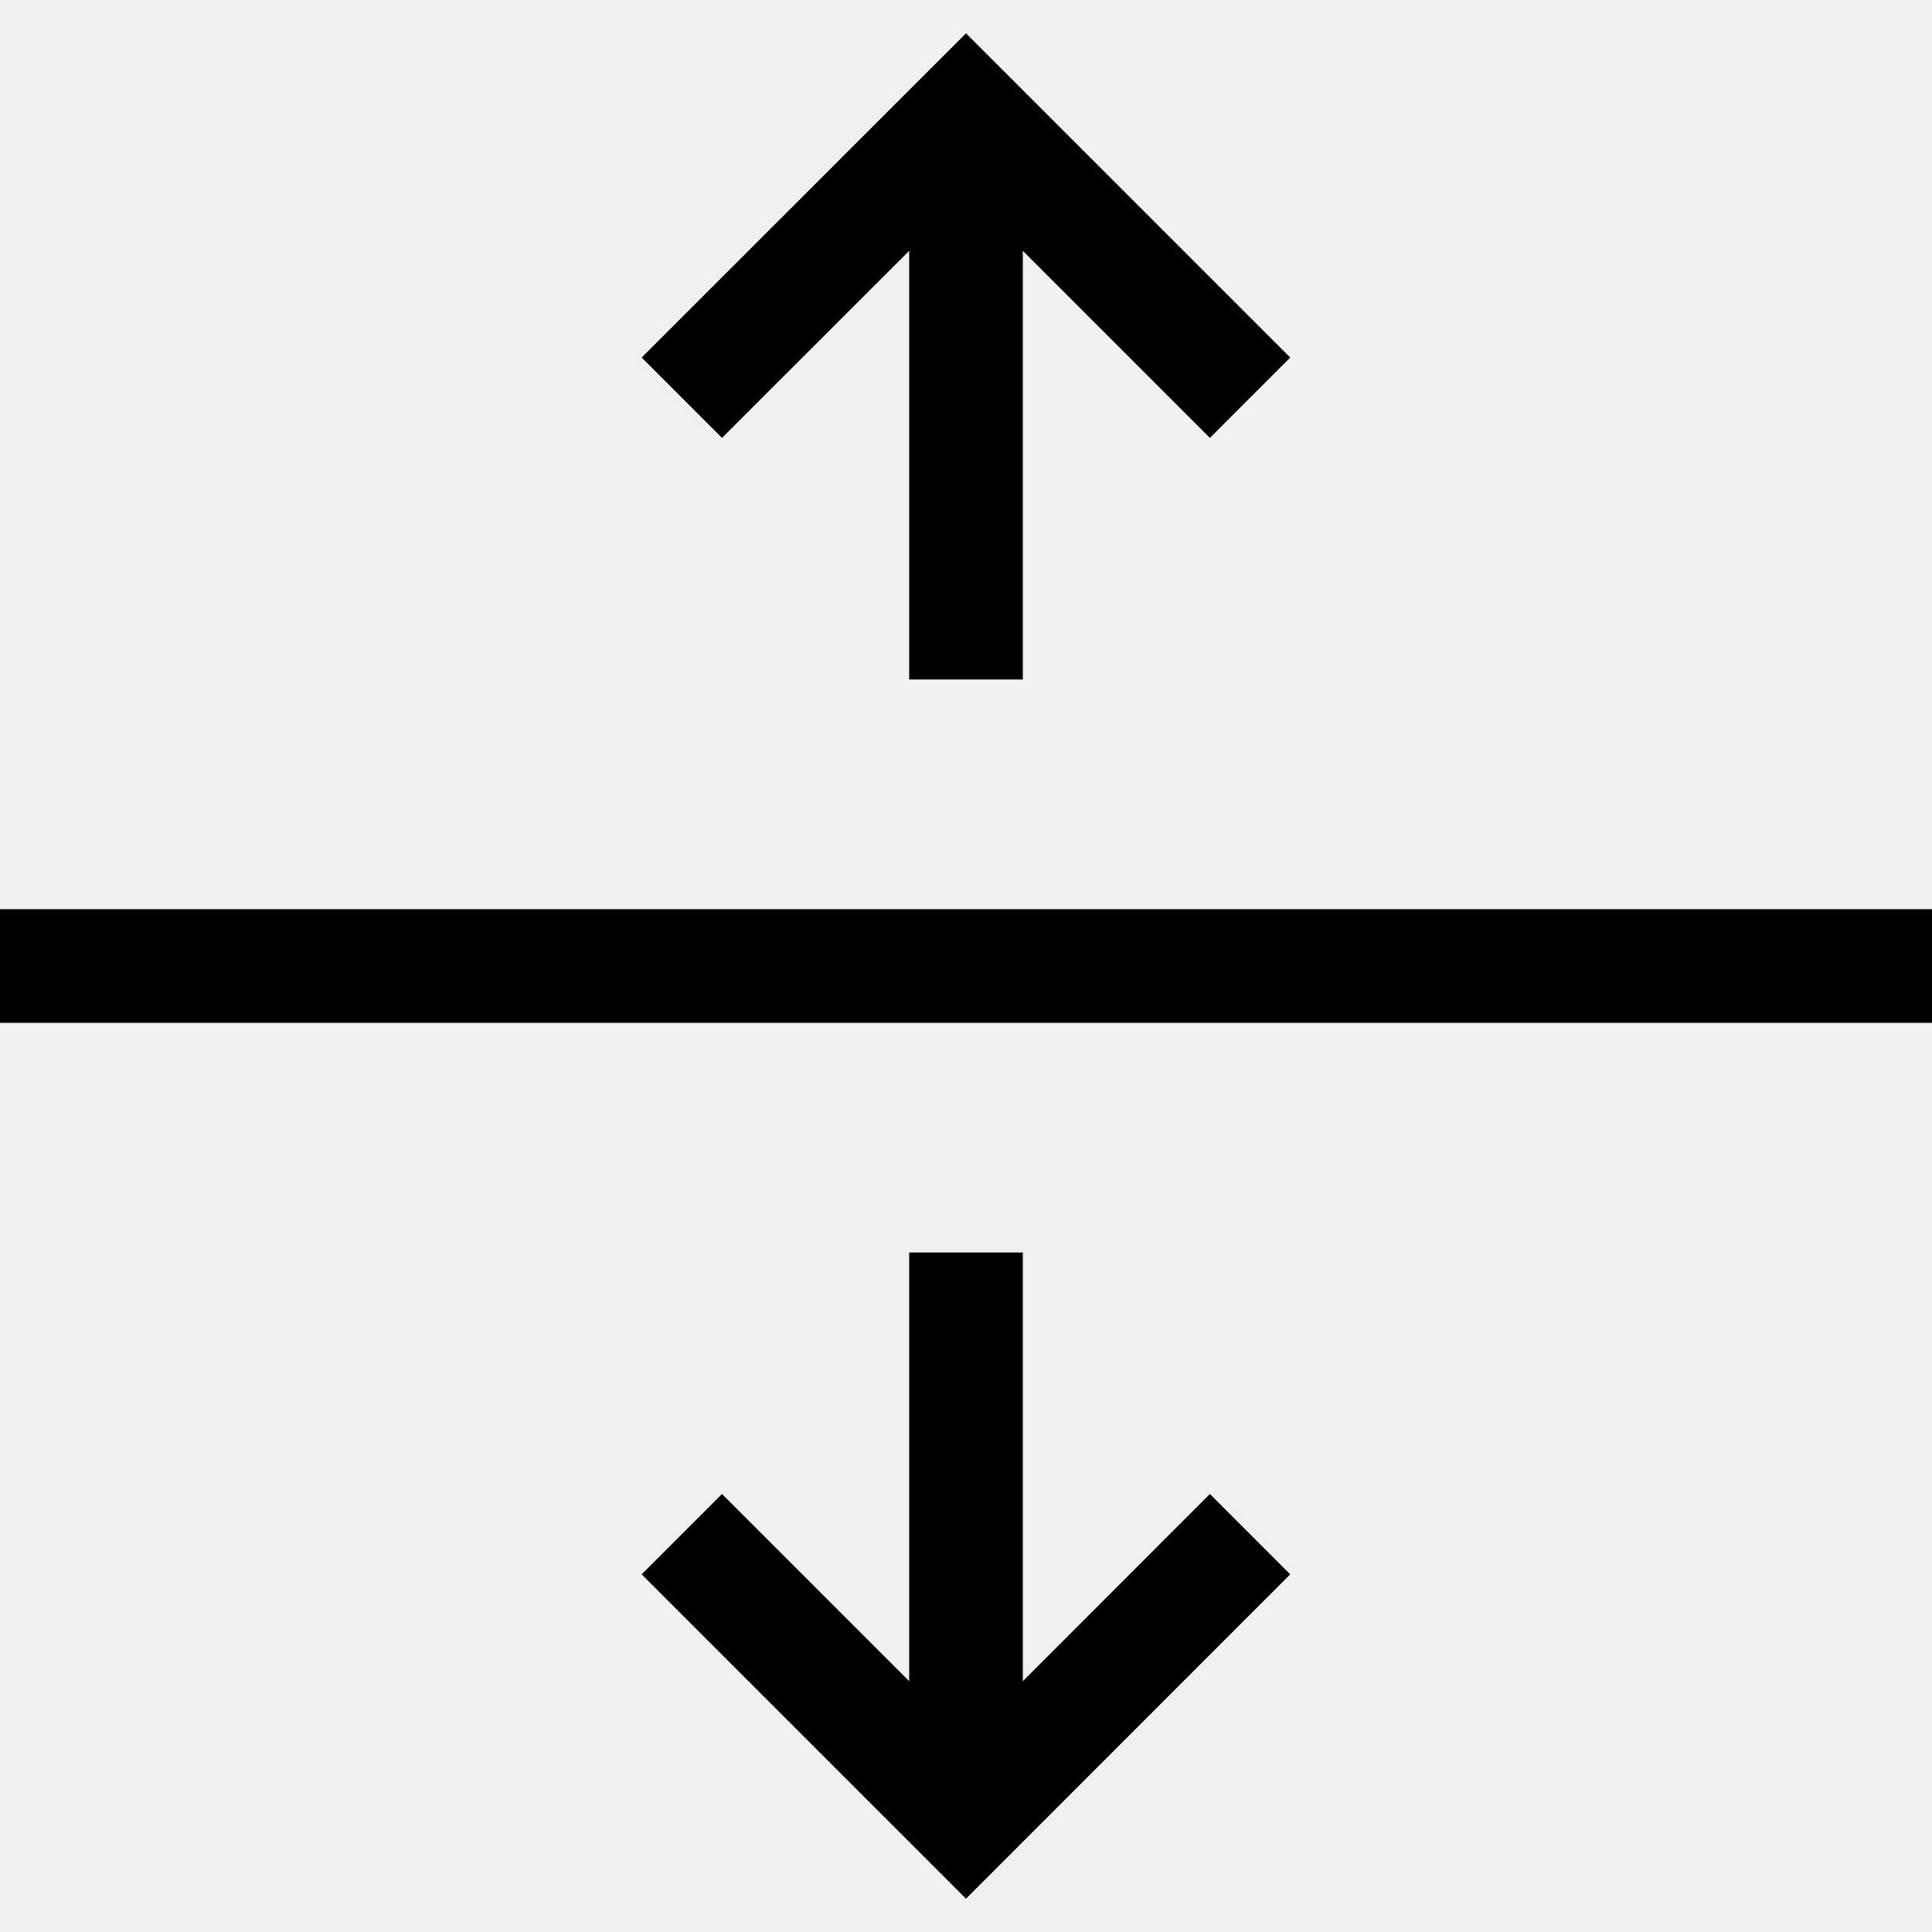
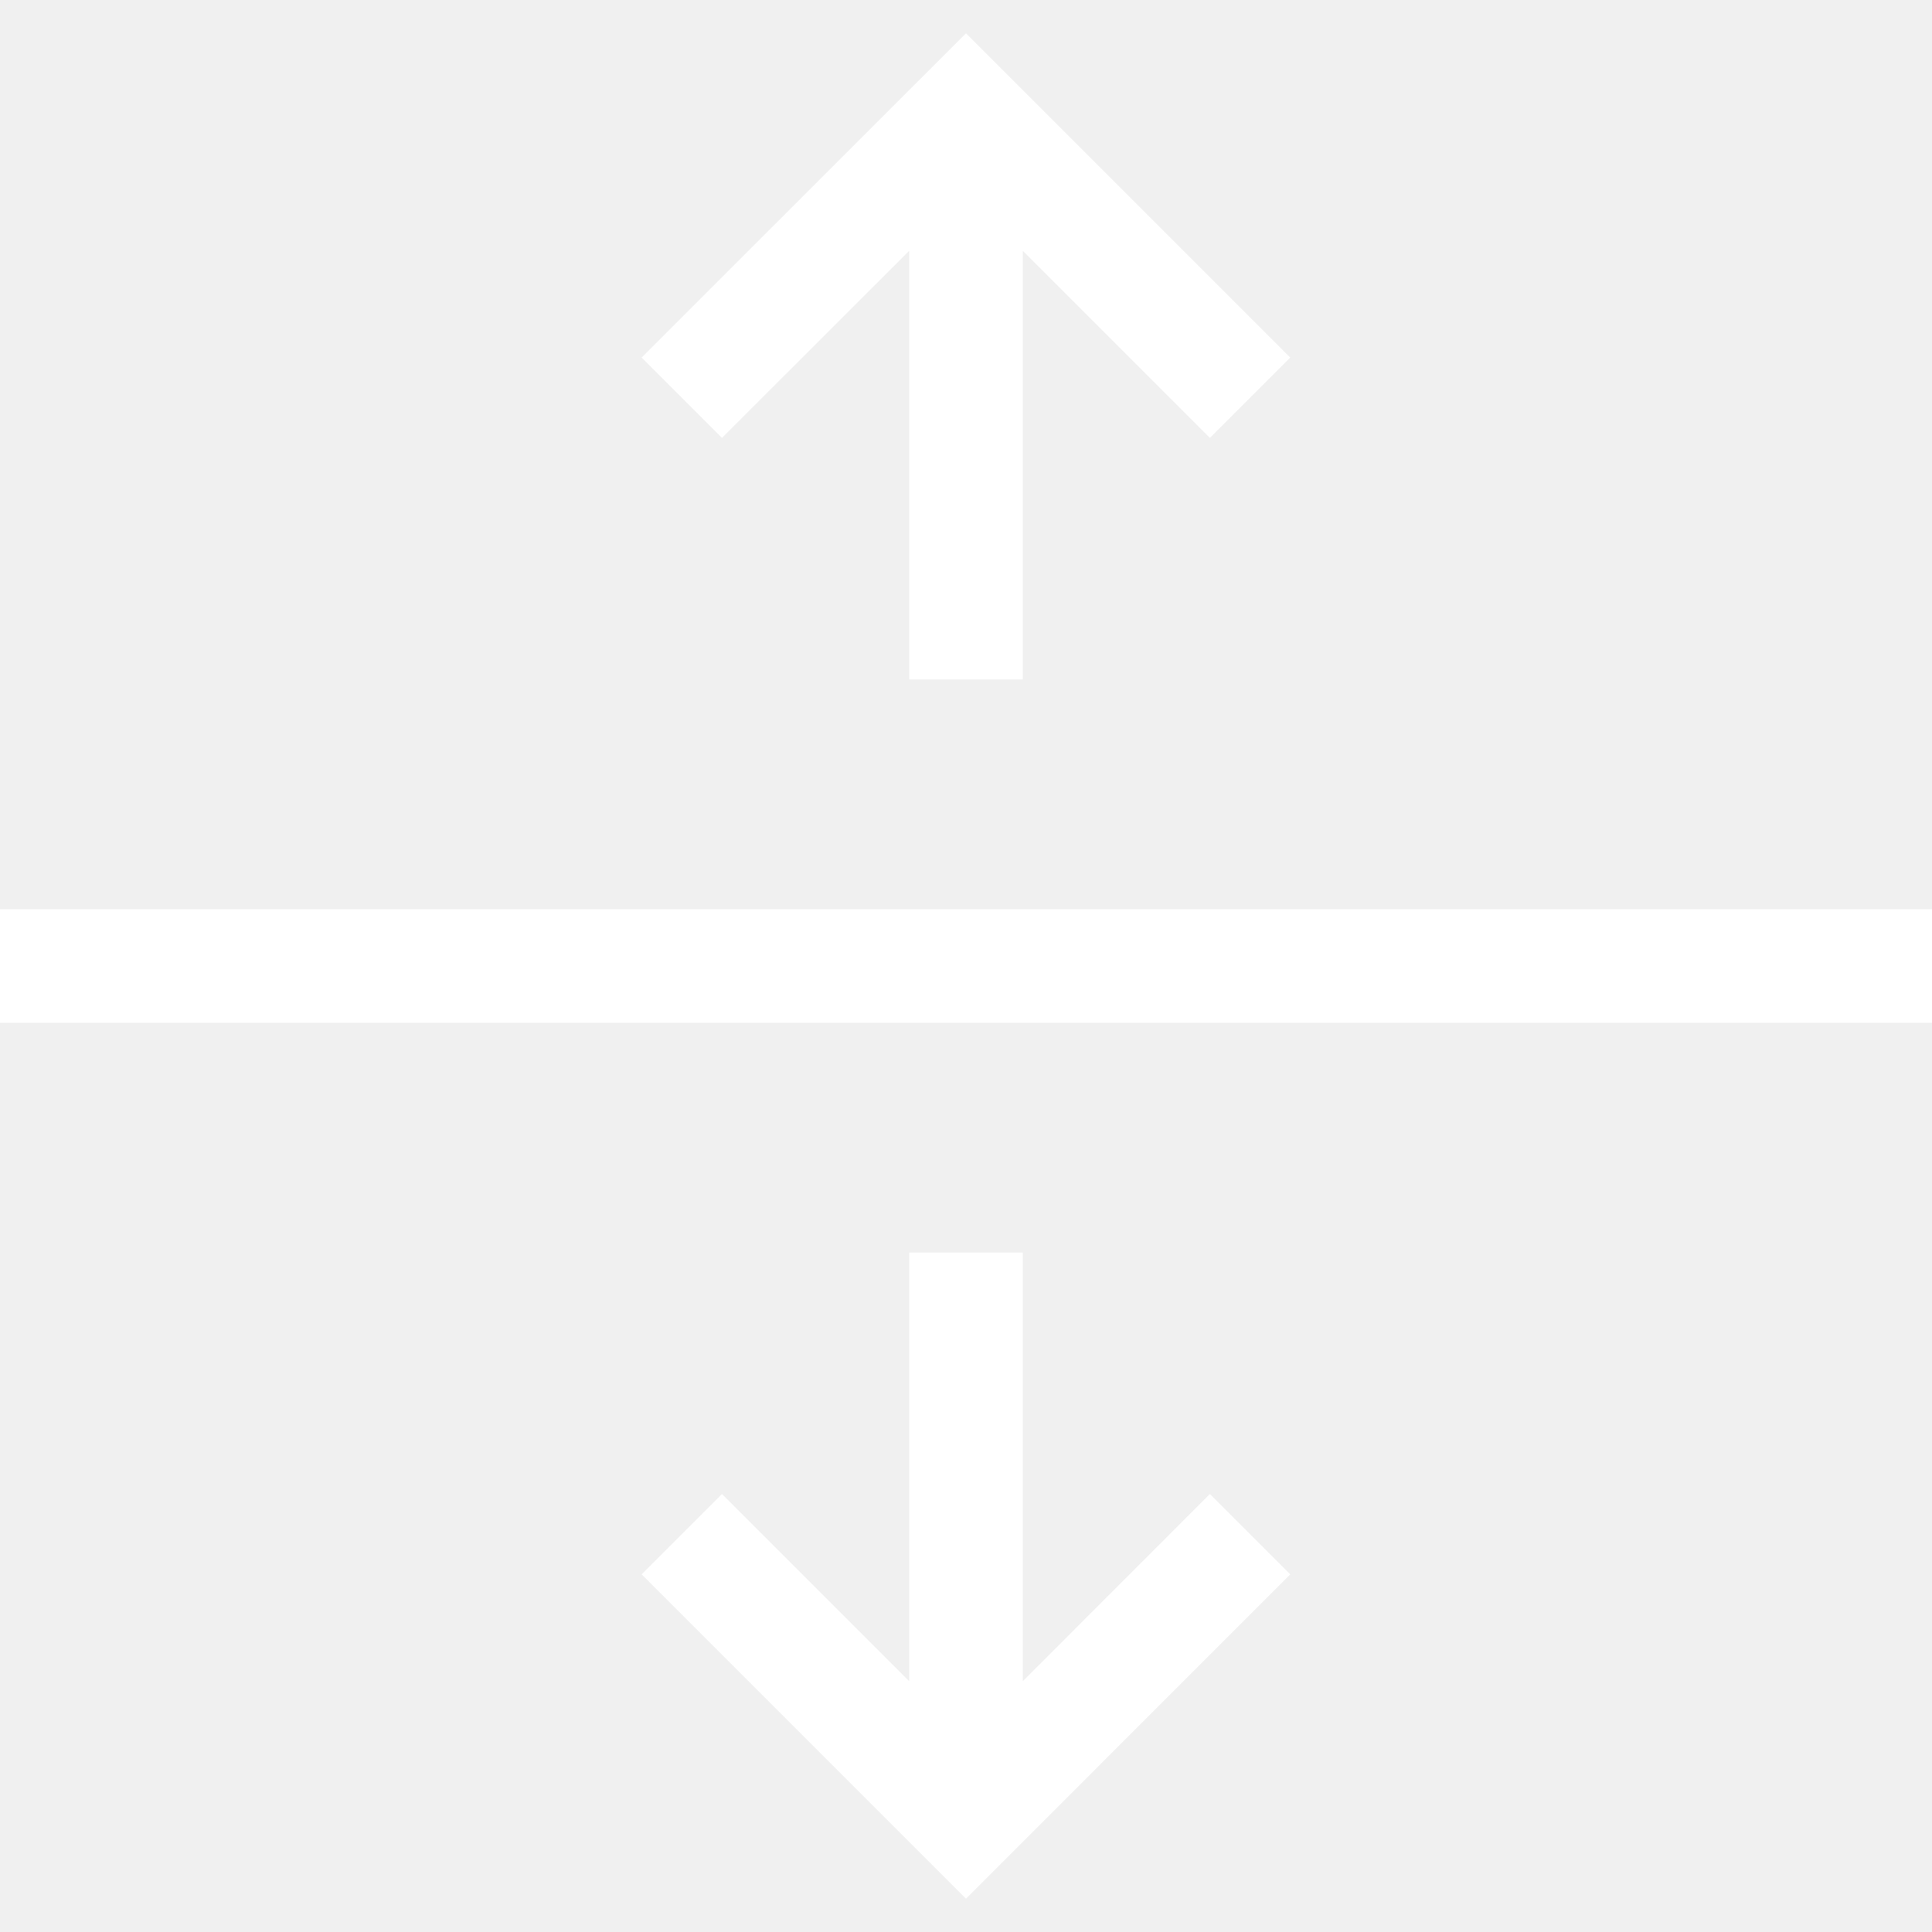
- <svg xmlns="http://www.w3.org/2000/svg" width="800px" height="800px" viewBox="0 0 17 17" version="1.1">
-   <path d="M10.646 13.146l0.707 0.707-2.853 2.854-2.854-2.854 0.707-0.707 1.647 1.647v-3.772h1v3.772l1.646-1.647zM8 2.207v3.772h1v-3.772l1.646 1.646 0.707-0.707-2.853-2.853-2.854 2.853 0.707 0.707 1.647-1.646zM0 8v1h17v-1h-17z" fill="#000000" />
+ <svg xmlns="http://www.w3.org/2000/svg" width="800px" height="800px" viewBox="0 0 17 17" version="1.1" fill="#000000">
+   <g id="SVGRepo_bgCarrier" stroke-width="0" />
+   <g id="SVGRepo_tracerCarrier" stroke-linecap="round" stroke-linejoin="round" />
+   <g id="SVGRepo_iconCarrier">
+     <path d="M10.646 13.146l0.707 0.707-2.853 2.854-2.854-2.854 0.707-0.707 1.647 1.647v-3.772h1v3.772l1.646-1.647zM8 2.207v3.772h1v-3.772l1.646 1.646 0.707-0.707-2.853-2.853-2.854 2.853 0.707 0.707 1.647-1.646zM0 8v1h17v-1h-17z" fill="#ffffff" />
+   </g>
</svg>
